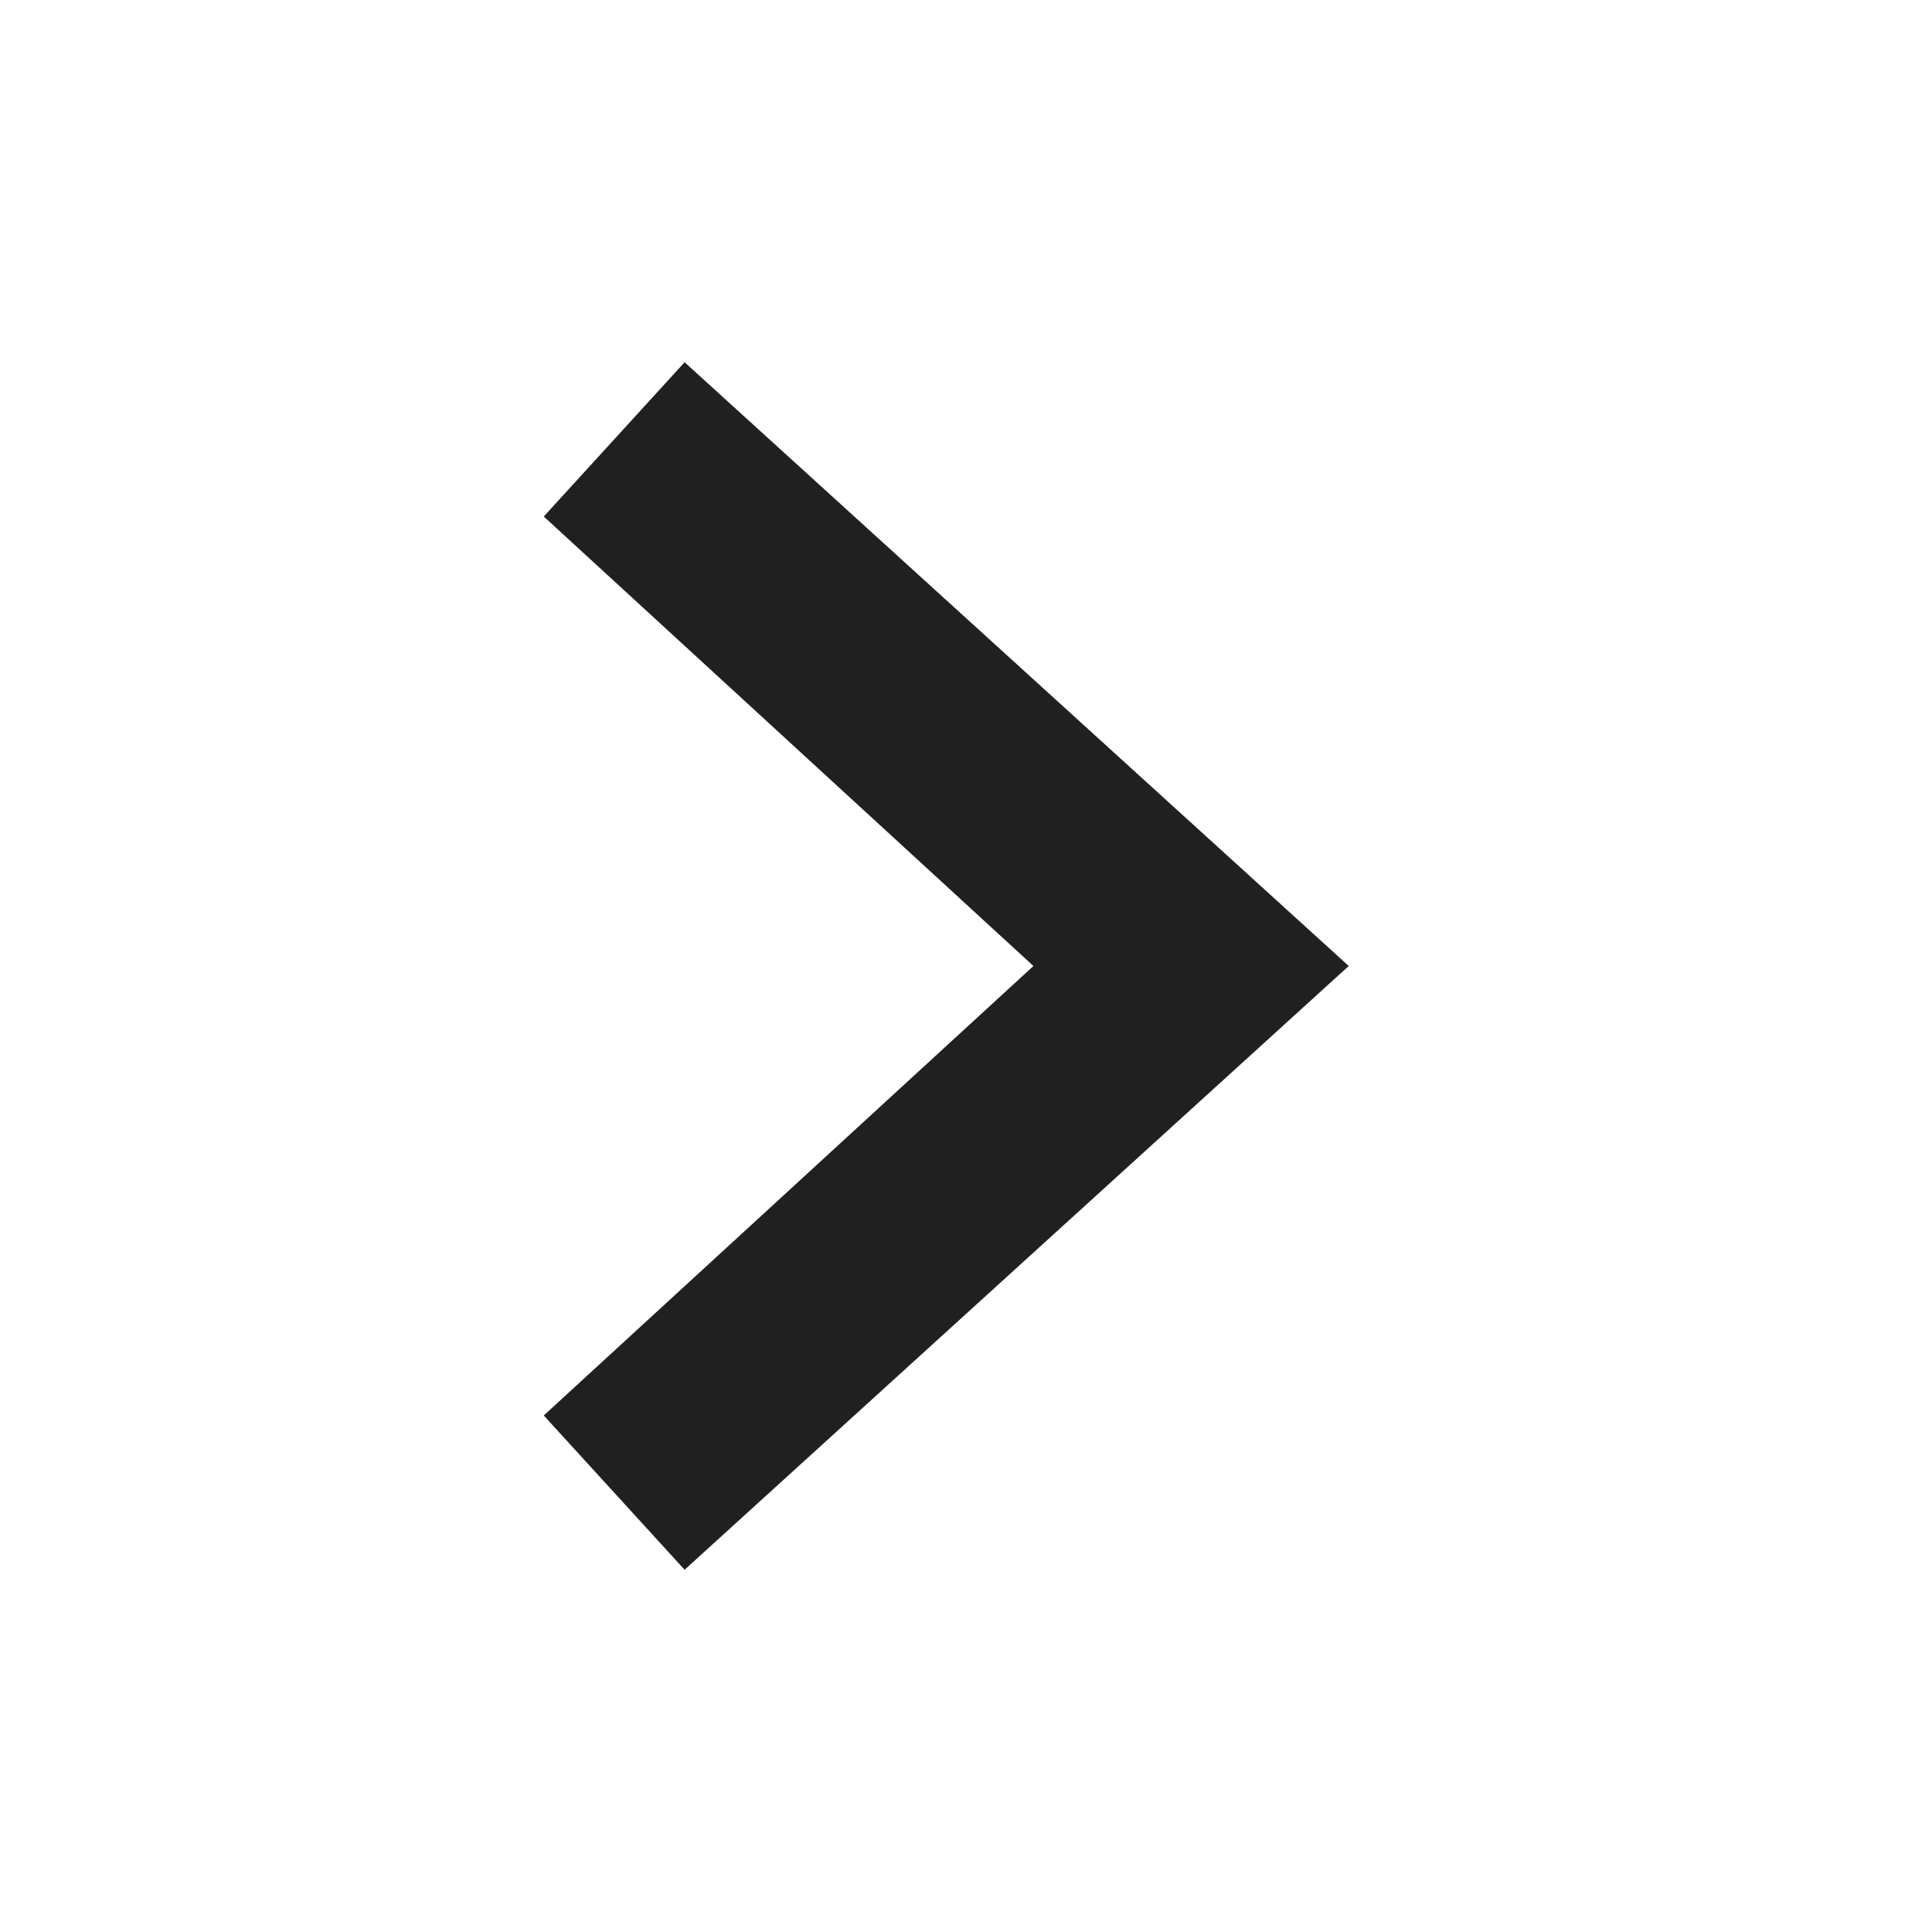
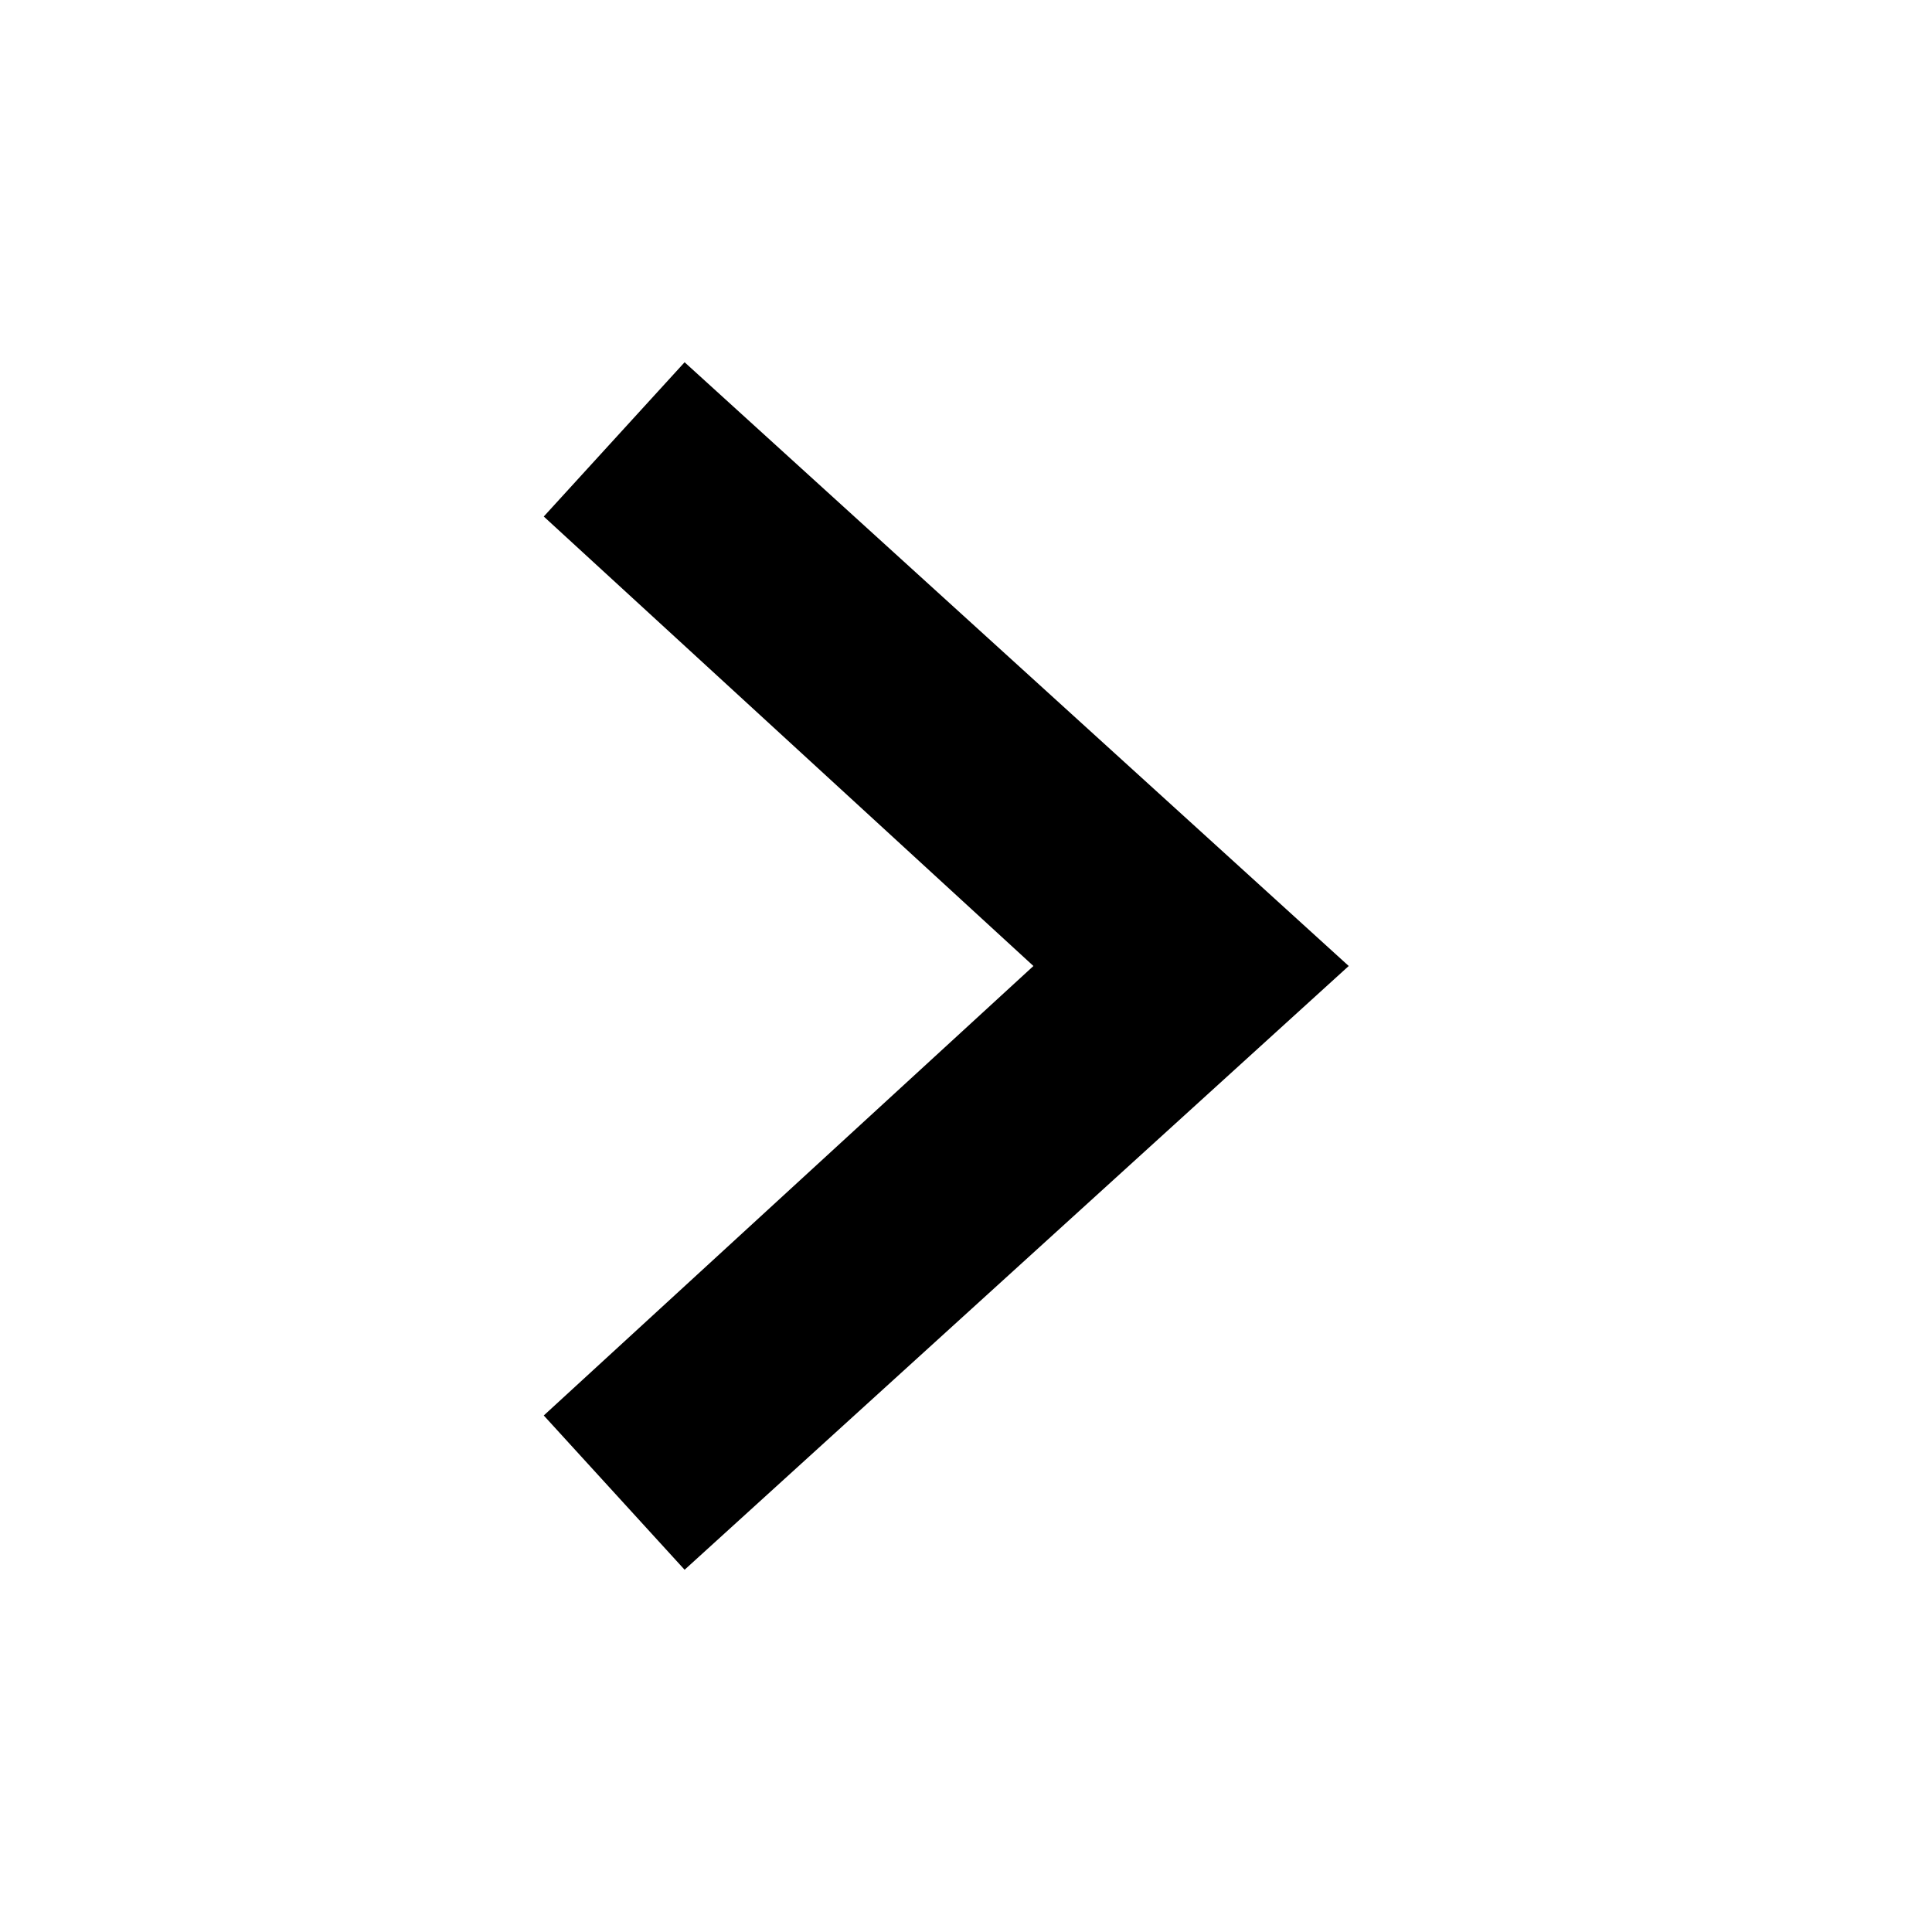
<svg xmlns="http://www.w3.org/2000/svg" width="20" height="20" viewBox="0 0 20 20" fill="none">
-   <path d="M7.087 16.25L5.629 14.653L10.698 10L5.629 5.347L7.087 3.75L13.962 10L7.087 16.25Z" fill="#202020" />
+   <path d="M7.087 16.25L5.629 14.653L10.698 10L5.629 5.347L7.087 3.75L13.962 10L7.087 16.25Z" fill="currentColor" />
</svg>
